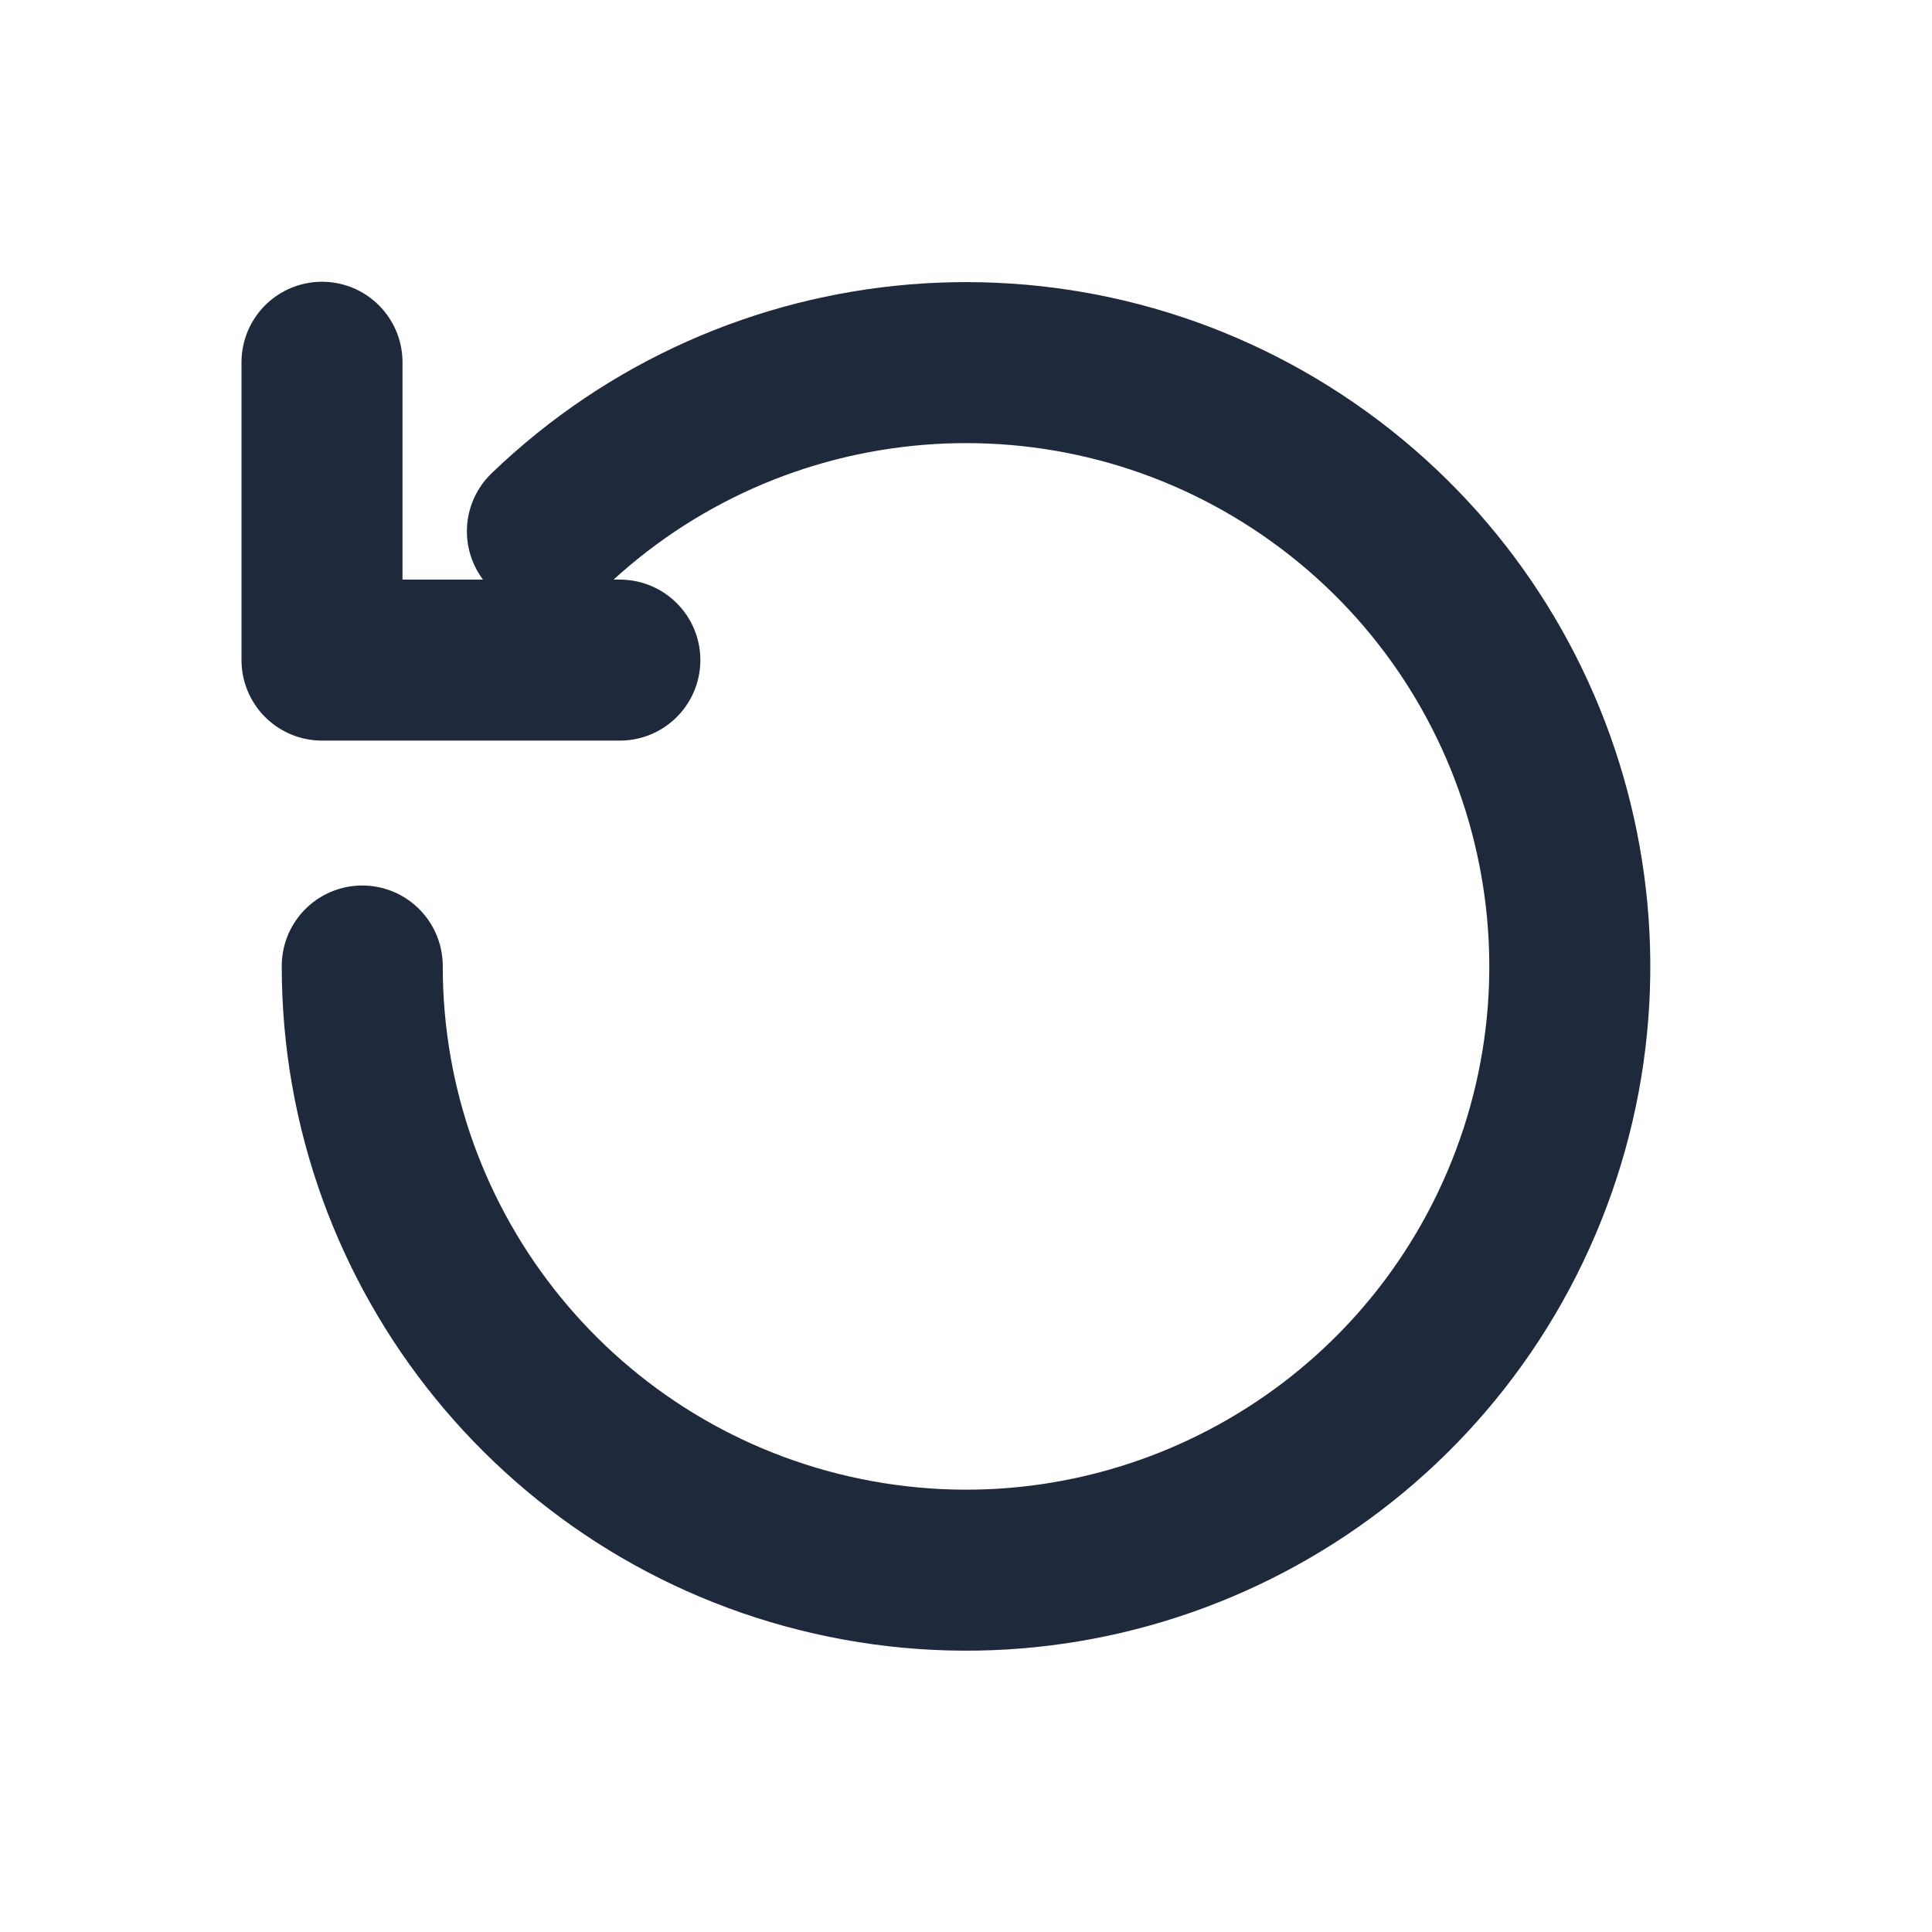
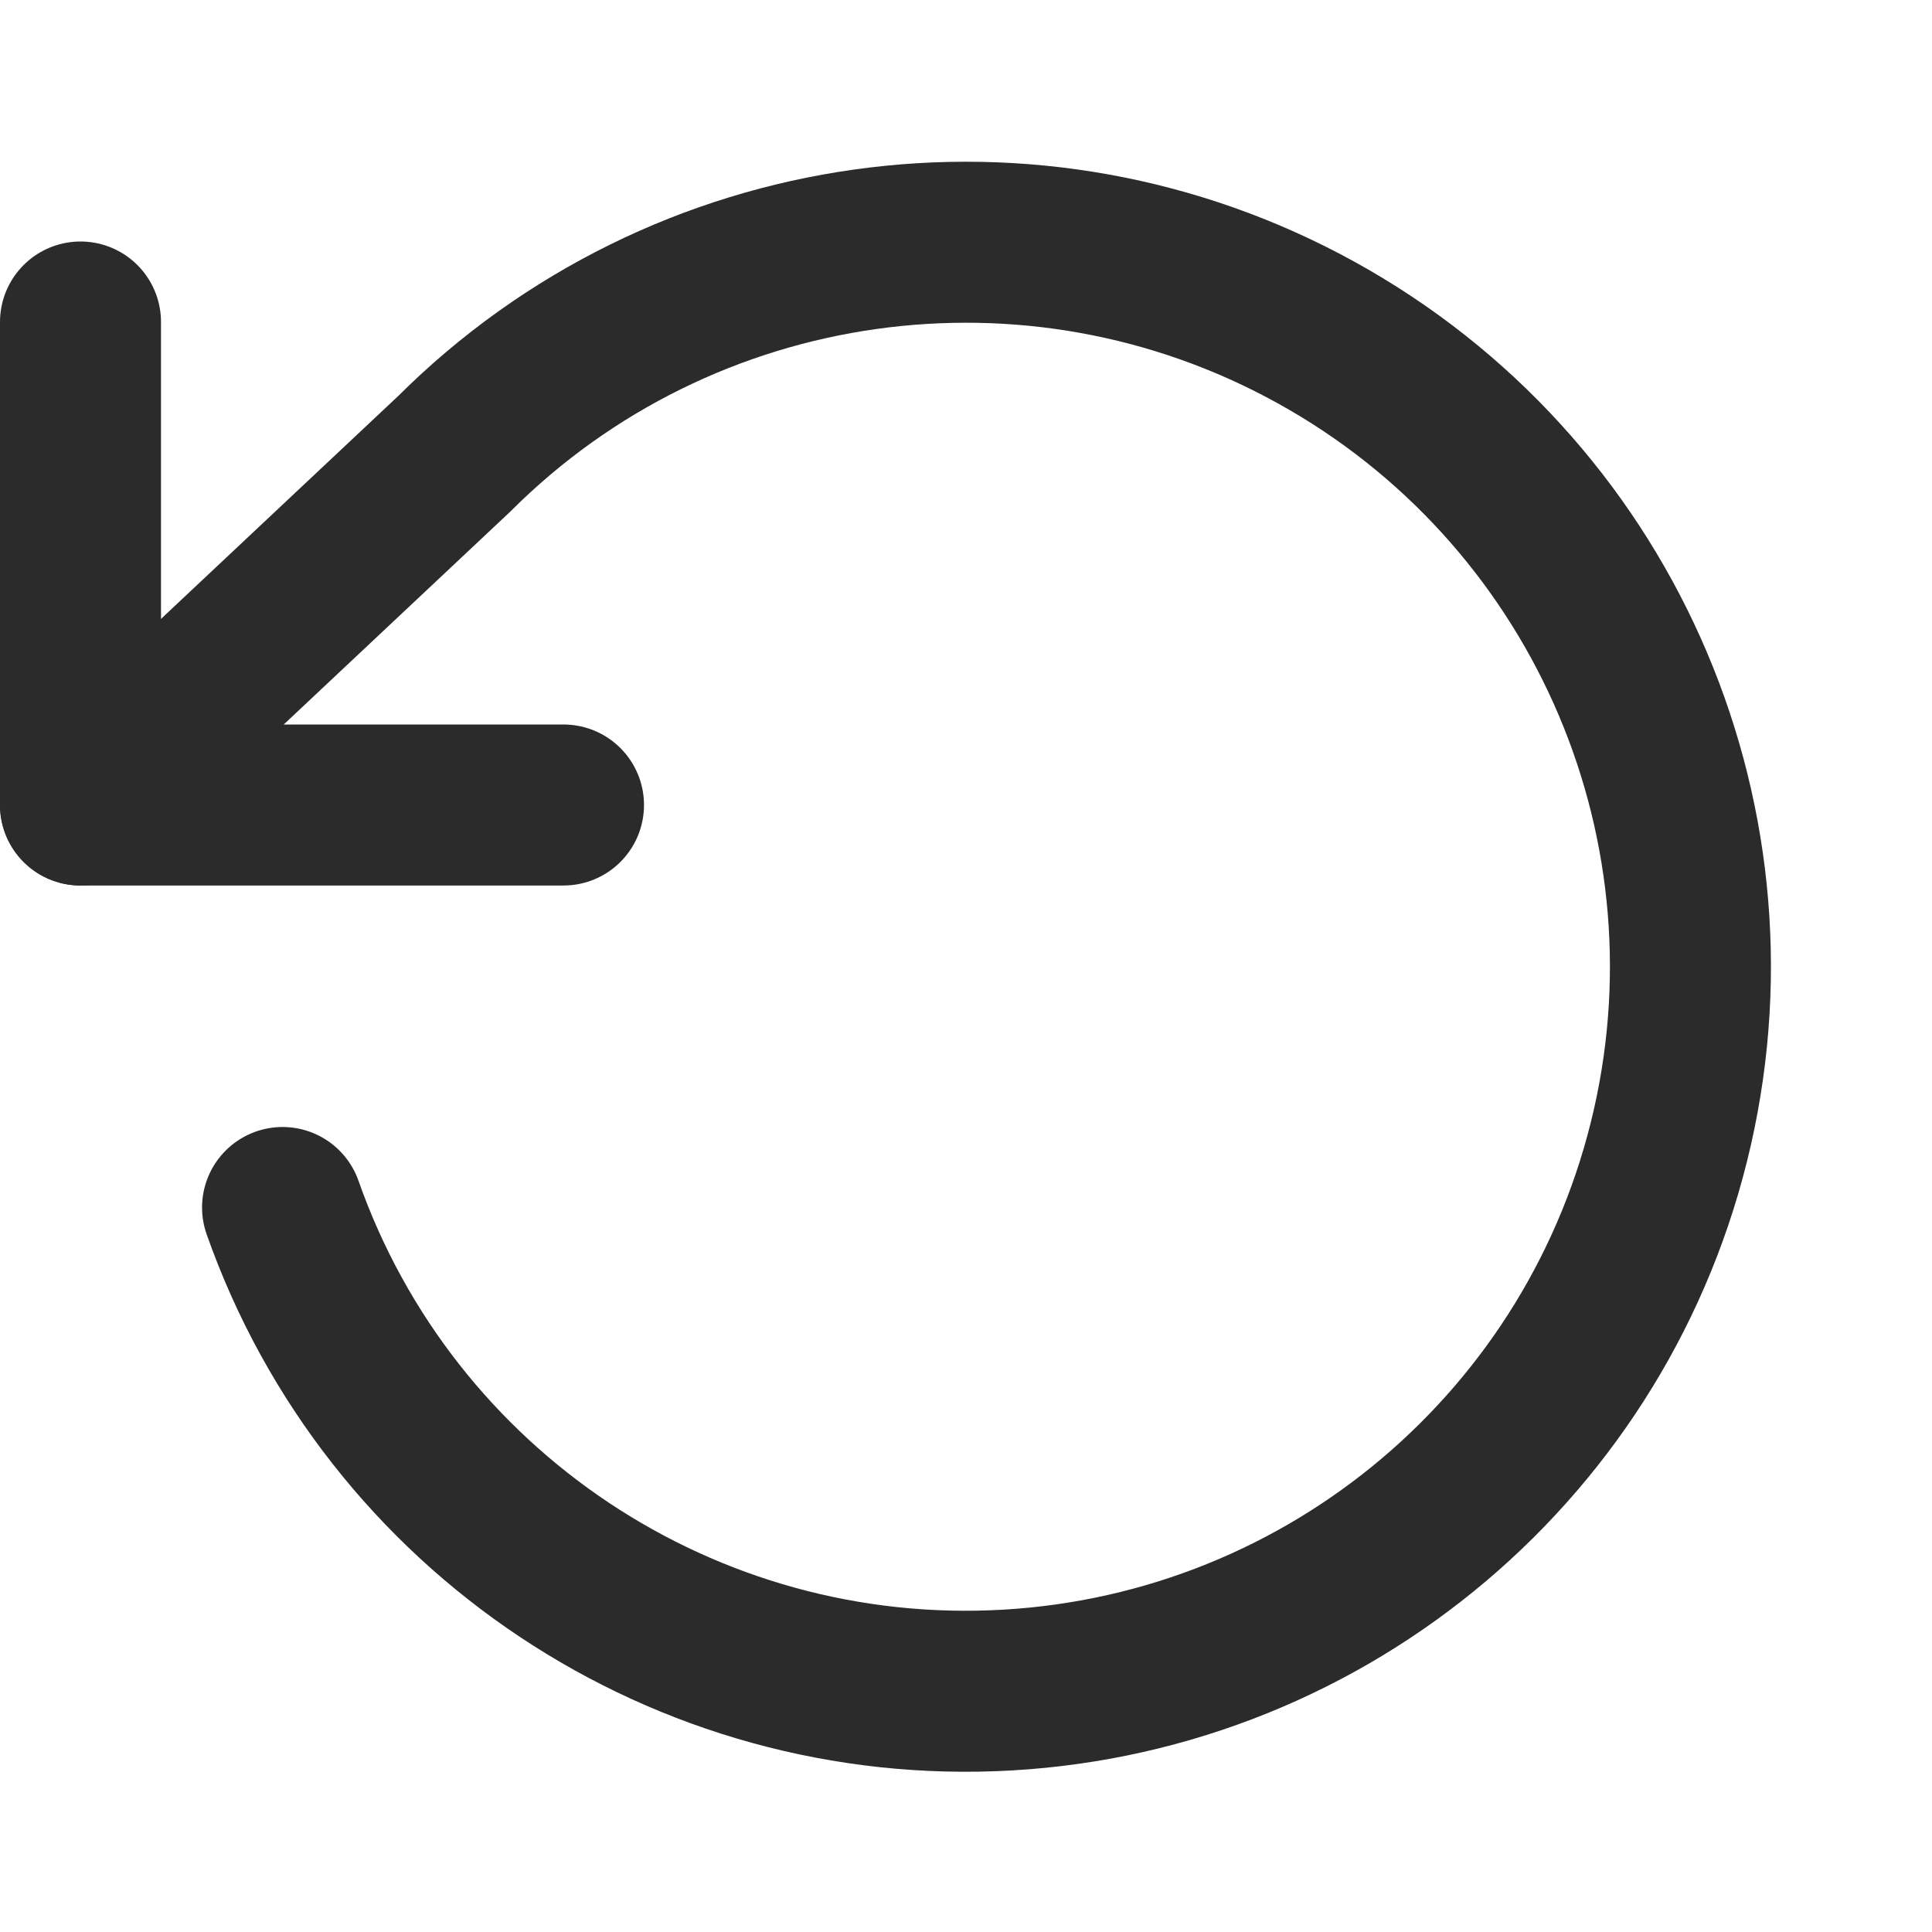
- <svg xmlns="http://www.w3.org/2000/svg" viewBox="0 0 24 24" fill="none" stroke="#1E293B" stroke-width="2" stroke-linecap="round" stroke-linejoin="round">
-   <path d="M4.5 12a7.5 7.5 0 1 0 2.3-5.4" />
-   <path d="M4 4.5V8.2h3.7" />
+ <svg xmlns="http://www.w3.org/2000/svg" viewBox="0 0 24 24" fill="none" stroke="#2b2b2b" stroke-width="2" stroke-linecap="round" stroke-linejoin="round">
+   <polyline points="1 4 1 10 7 10" />
+   <path d="M3.51 15a9 9 0 1 0 2.13-9.36L1 10" />
</svg>
